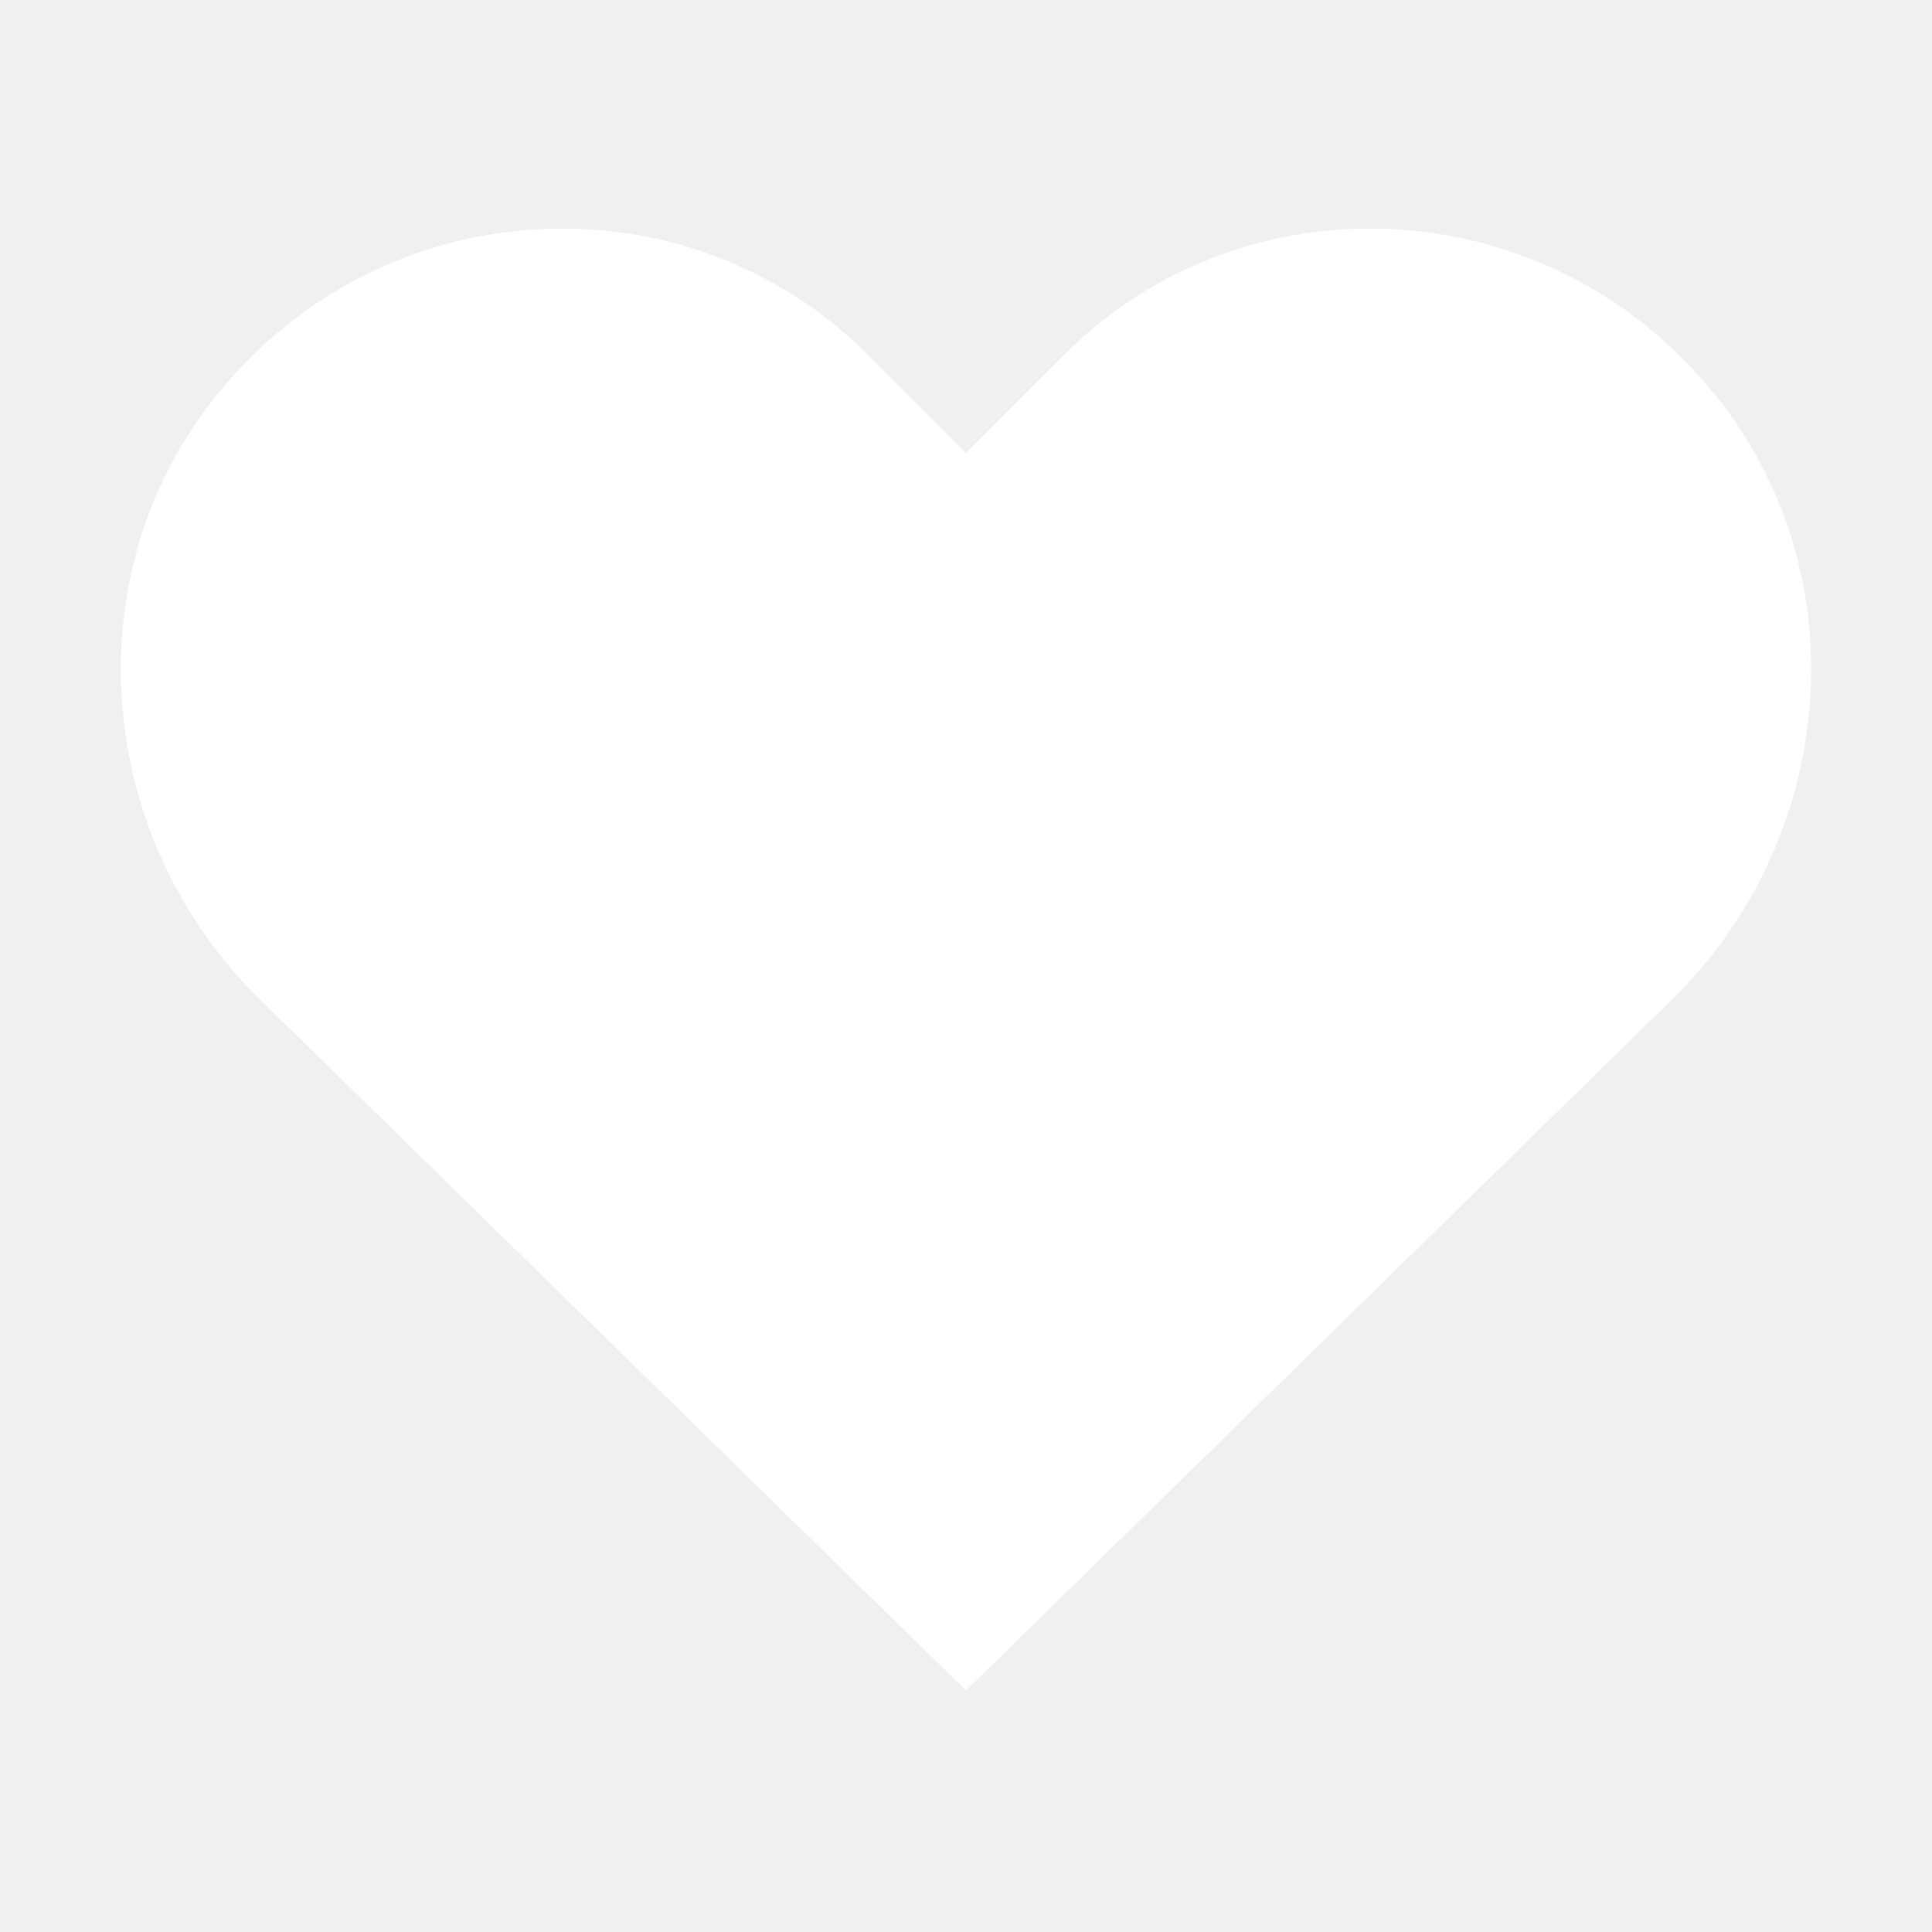
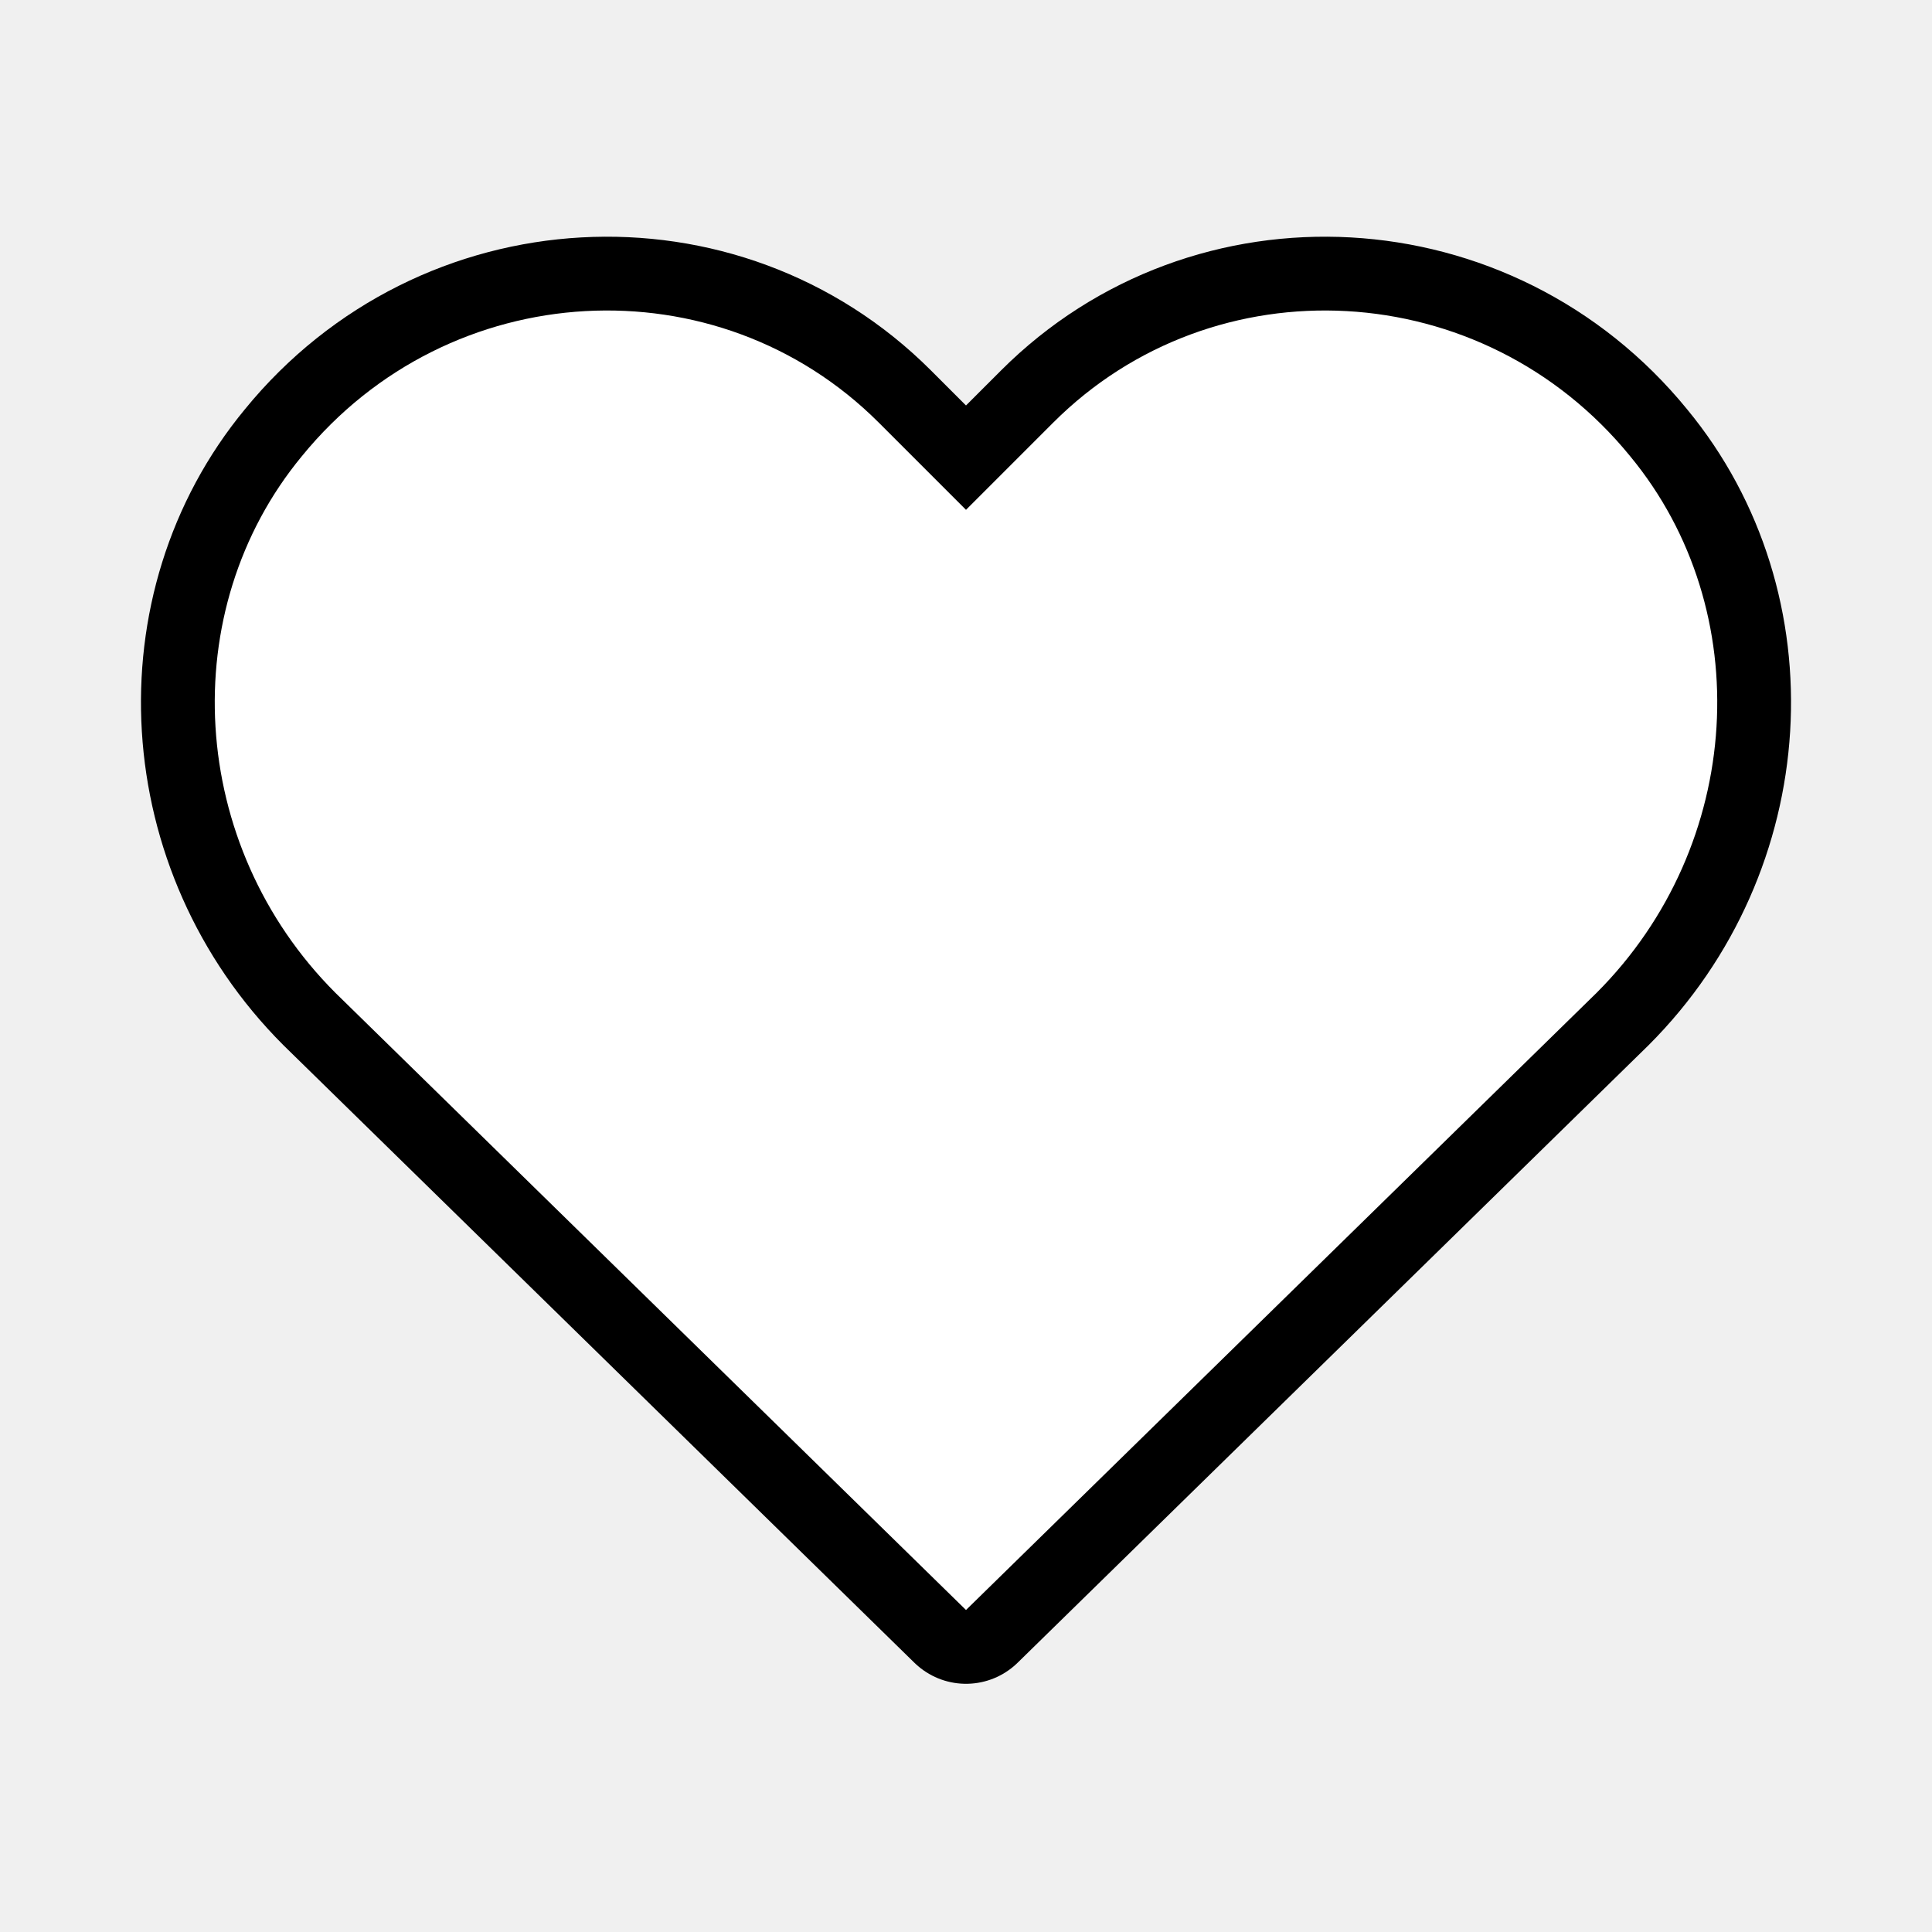
- <svg xmlns="http://www.w3.org/2000/svg" width="256" height="256" viewBox="0 0 256 256">
+ <svg xmlns="http://www.w3.org/2000/svg" width="256" height="256" viewBox="-16 -16 288 288">
+   <path fill="#000" stroke="#000" stroke-width="22" stroke-linejoin="round" stroke-linecap="round" d="M128 224 34 132C12 110 10 75 29 52c22-27 62-29 86-5l13 13 13-13c24-24 64-22 86 5 19 23 17 58-5 80l-94 92Z" />
  <path fill="#fff" d="M128 224 34 132C12 110 10 75 29 52c22-27 62-29 86-5l13 13 13-13c24-24 64-22 86 5 19 23 17 58-5 80l-94 92Z" />
</svg>
